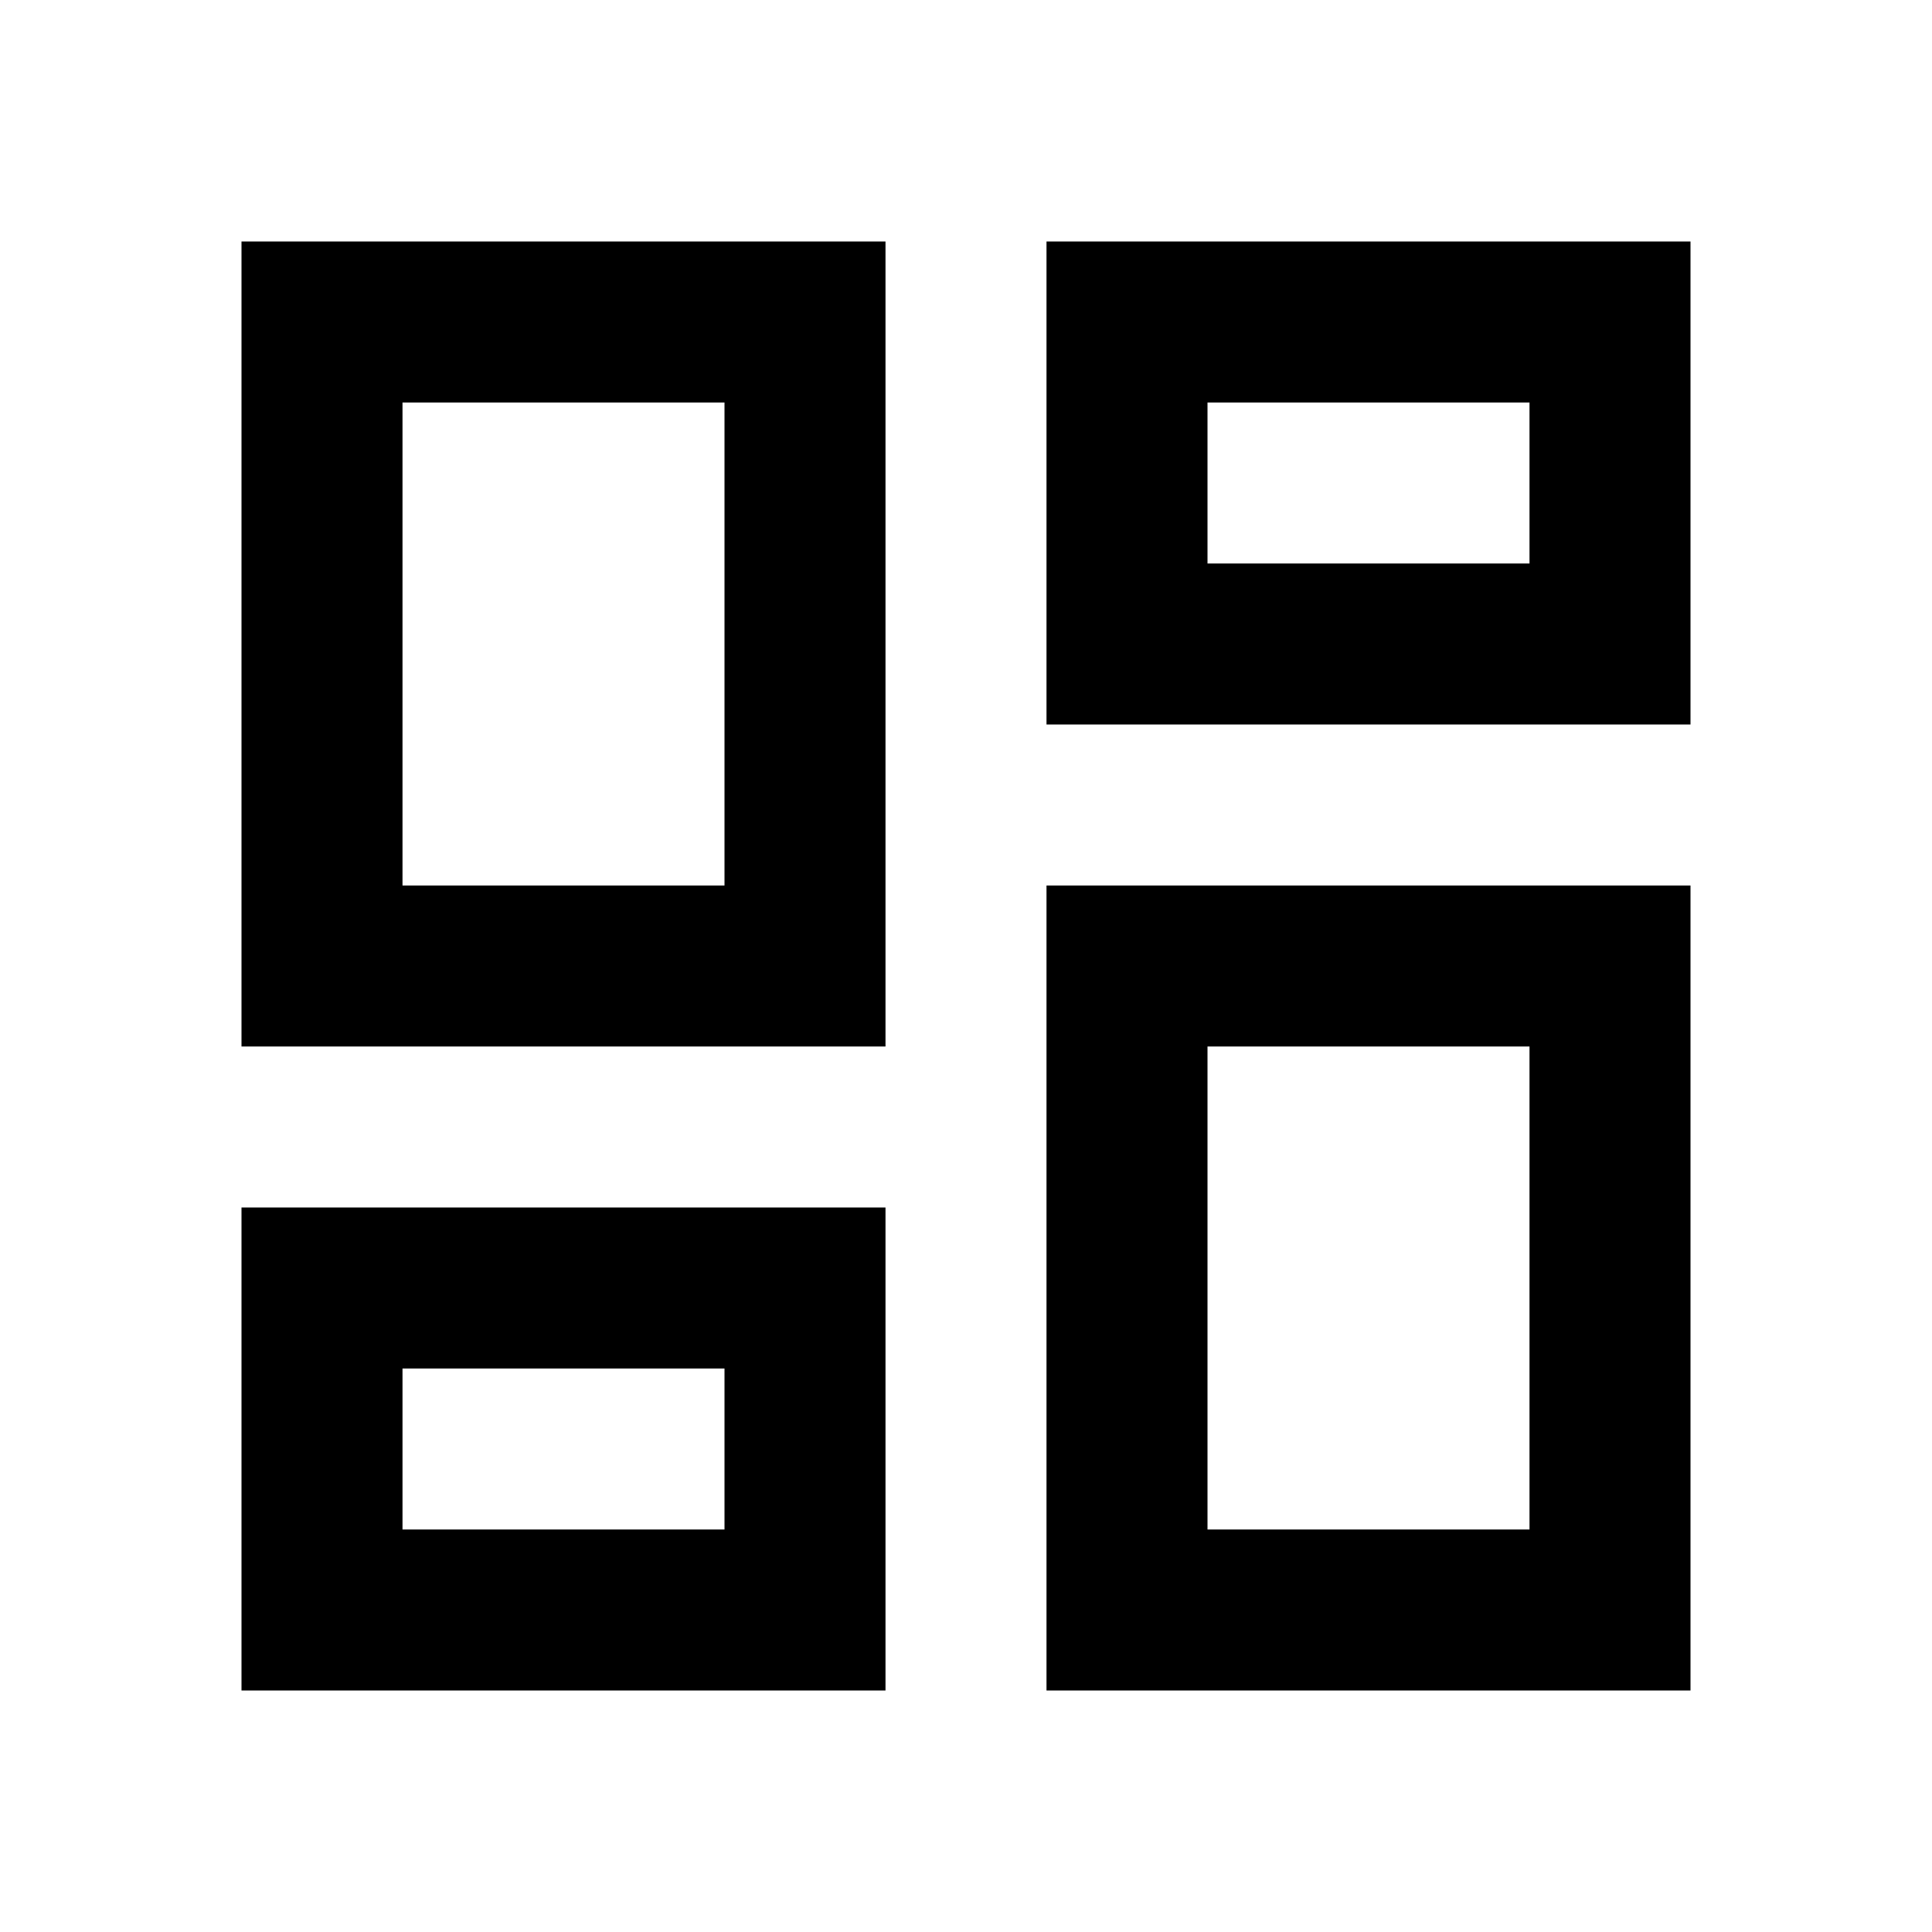
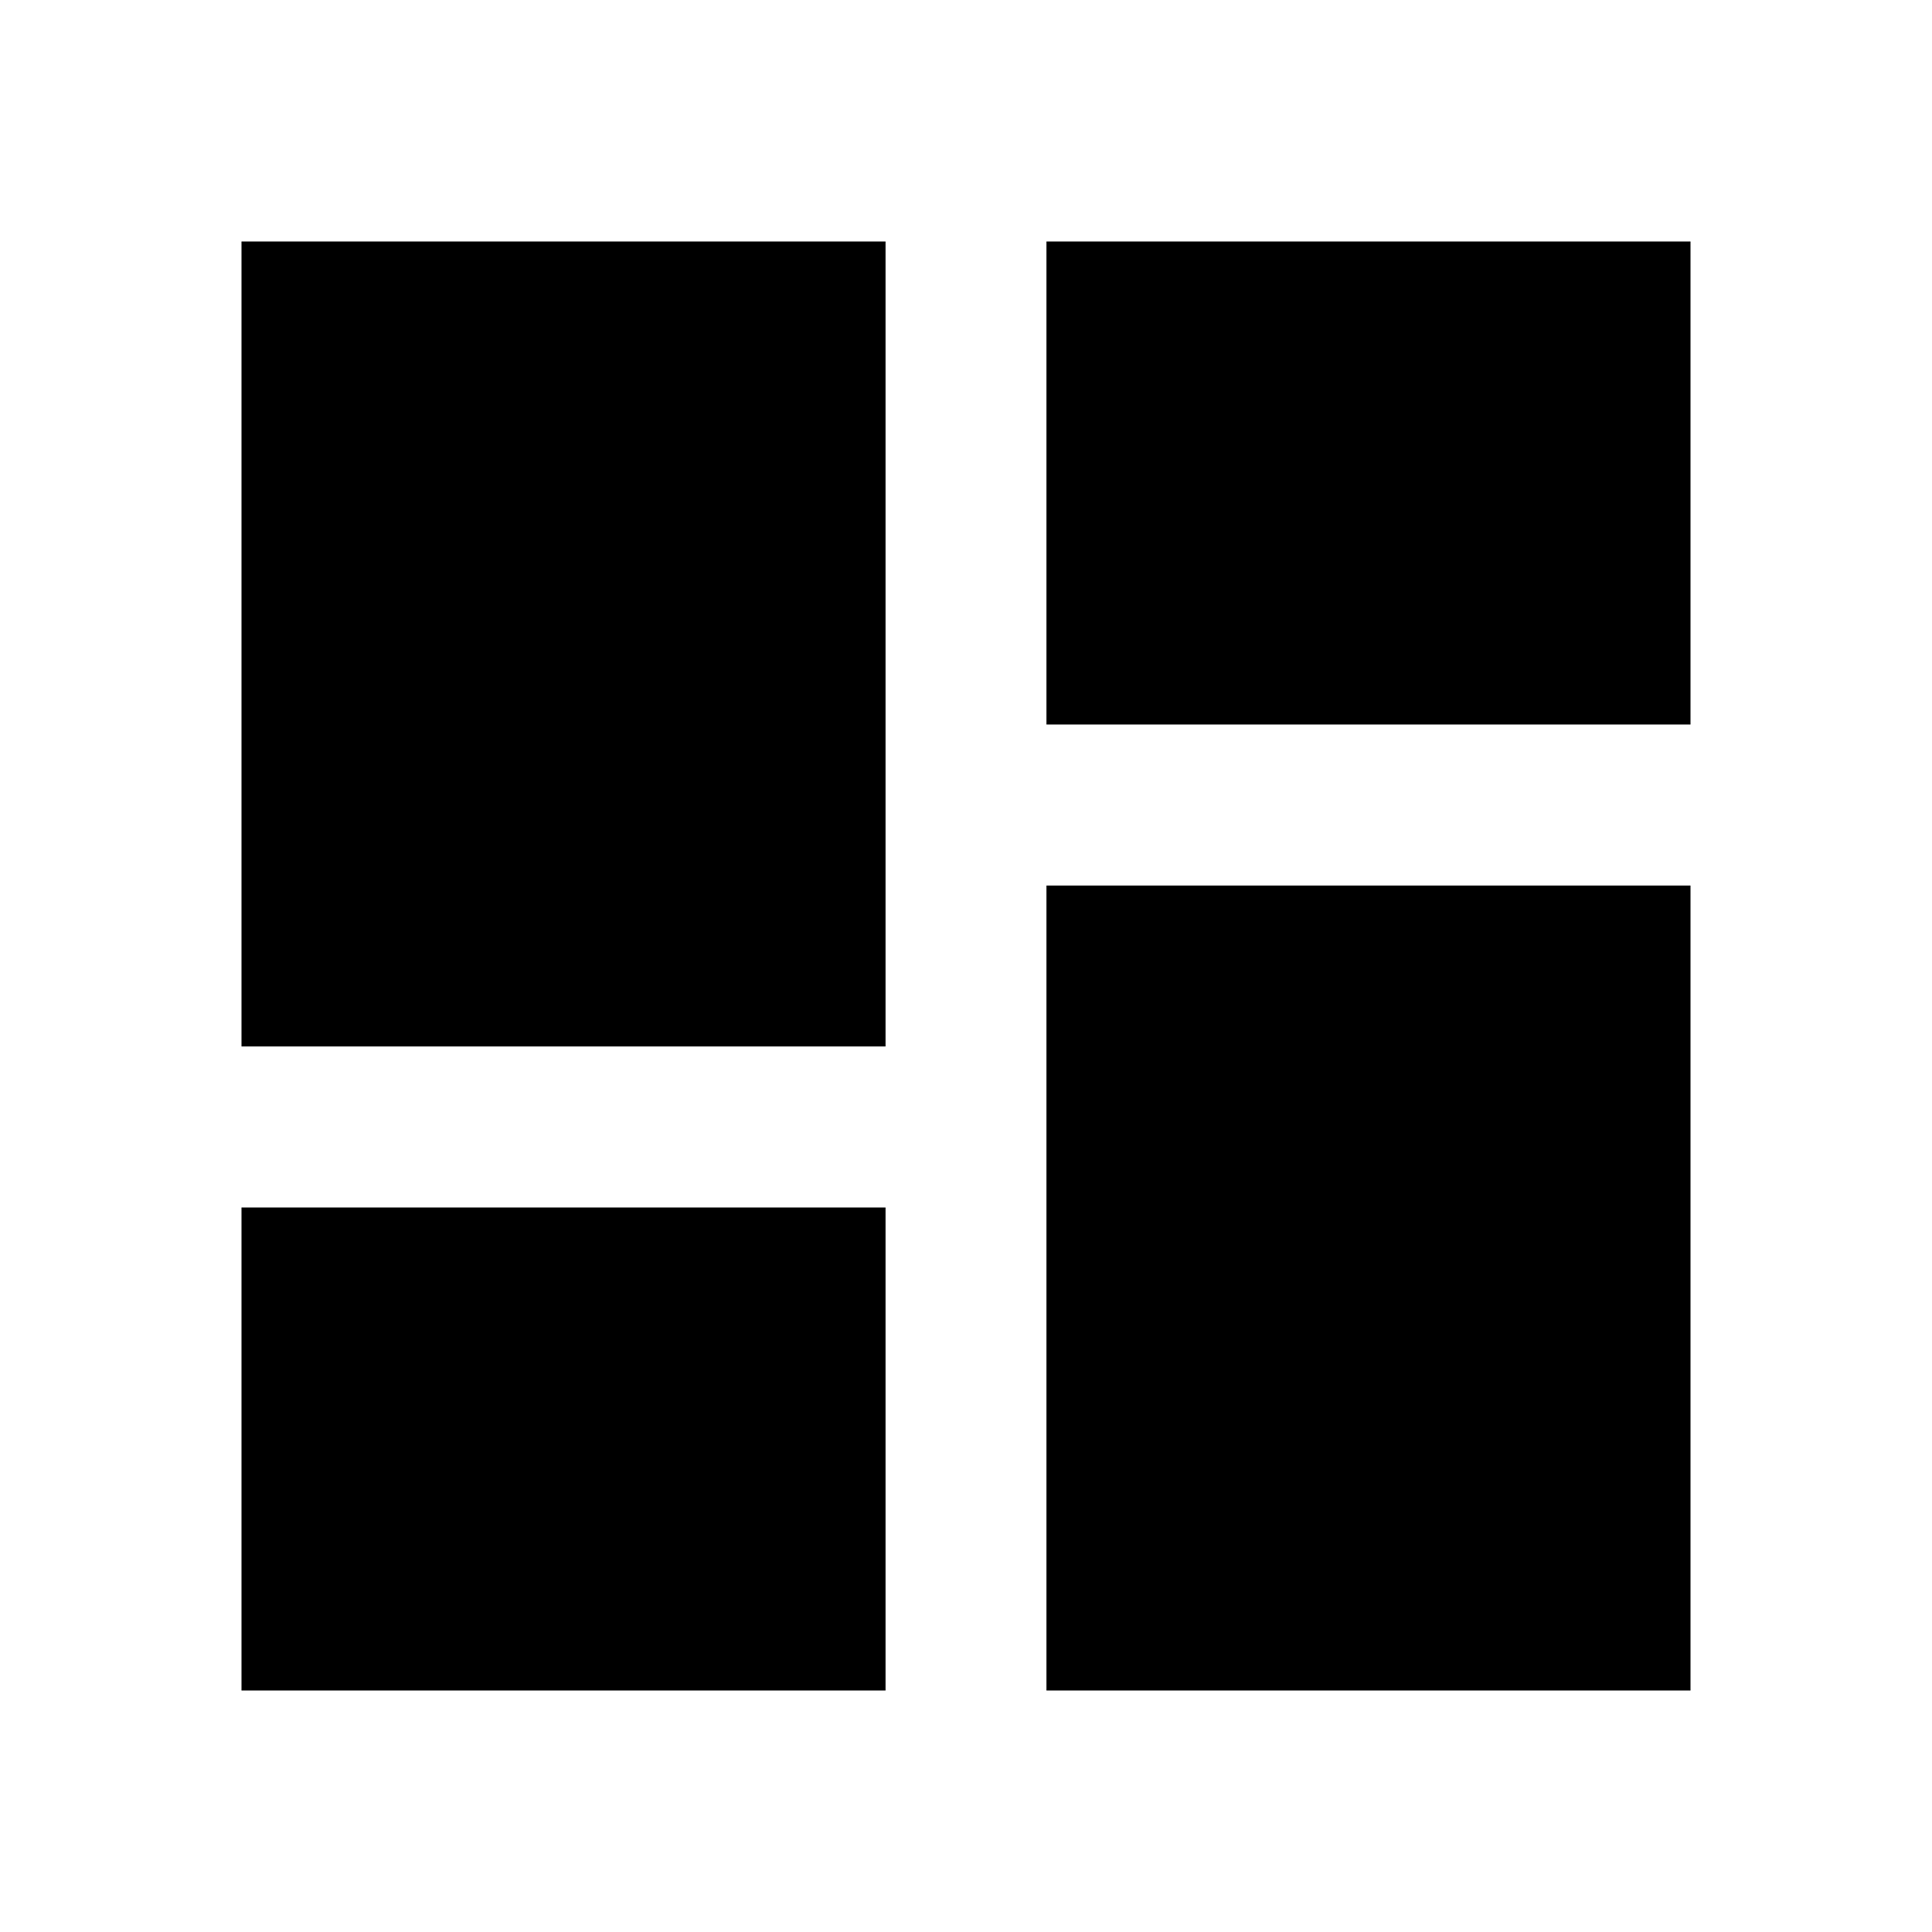
<svg xmlns="http://www.w3.org/2000/svg" viewBox="0 0 24 24">
  <g>
    <path fill="none" d="M0 0h24v24H0z" />
-     <path d="M13 21V11h8v10h-8zM3 13V3h8v10H3zm6-2V5H5v6h4zM3 21v-6h8v6H3zm2-2h4v-2H5v2zm10 0h4v-6h-4v6zM13 3h8v6h-8V3zm2 2v2h4V5h-4z" />
+     <path d="M3 13h8V3H3v10zm0 8h8v-6H3v6zm10 0h8V11h-8v10zm0-18v6h8V3h-8z" />
  </g>
</svg>
